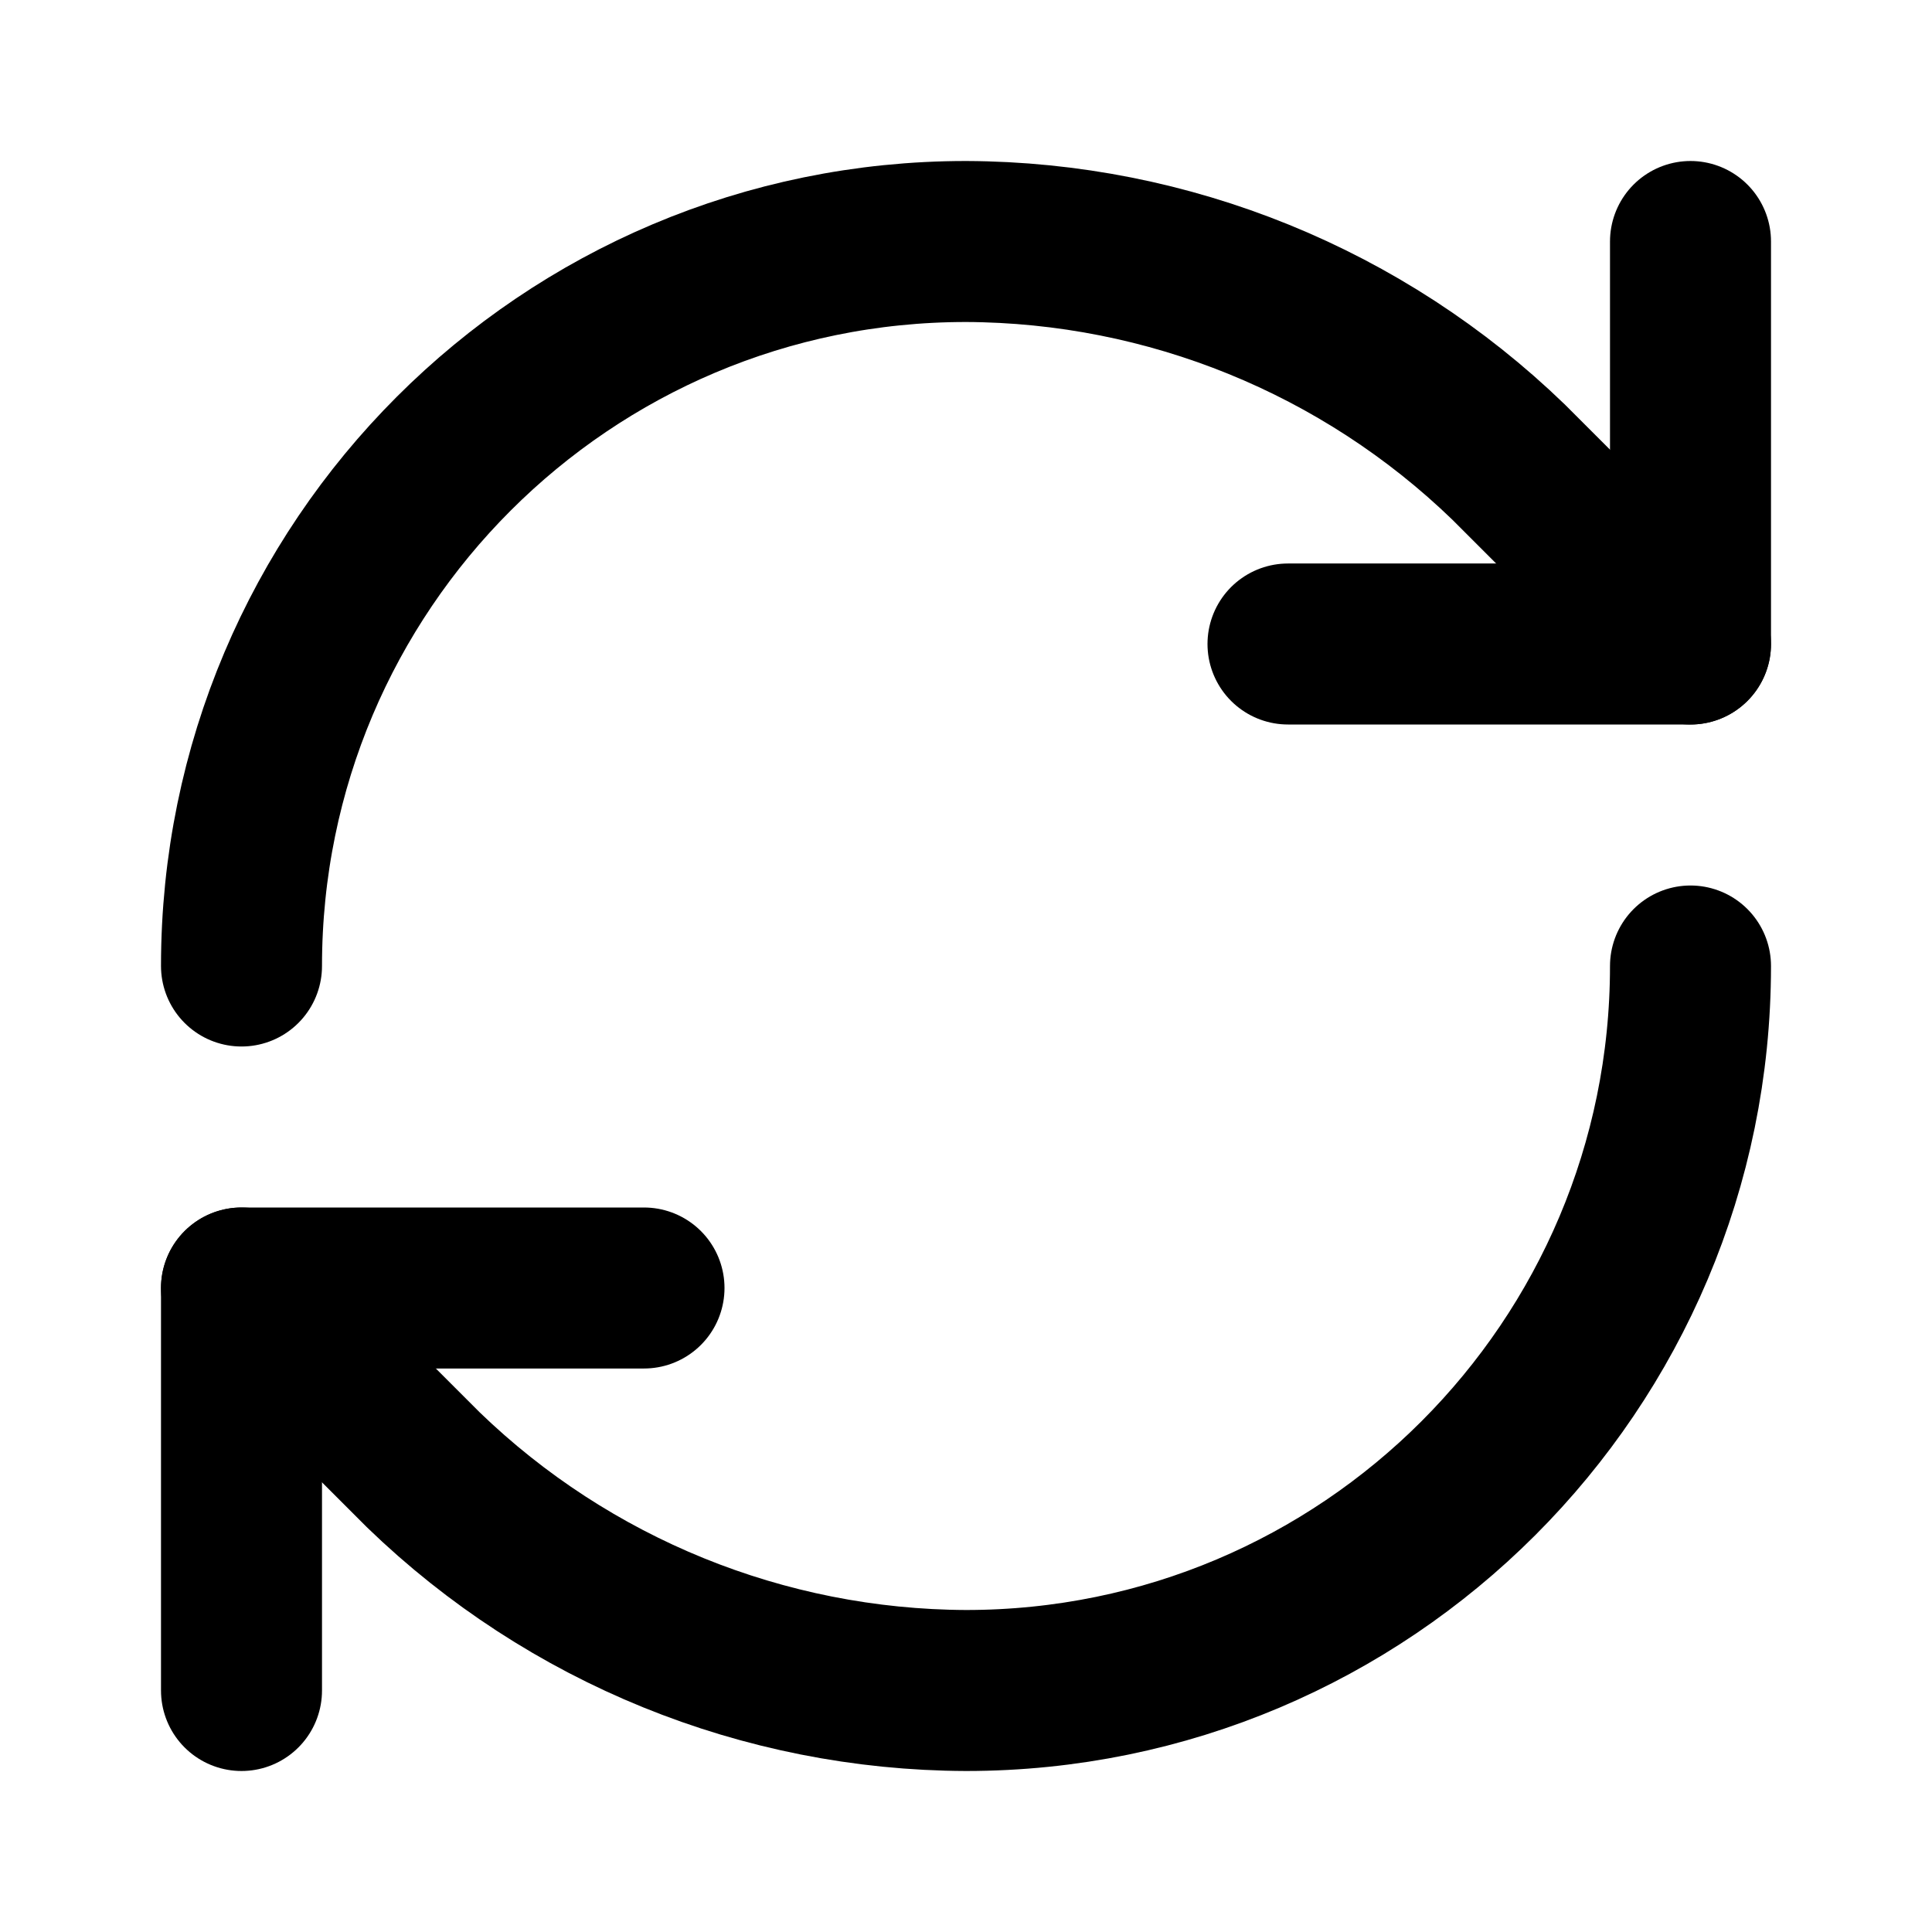
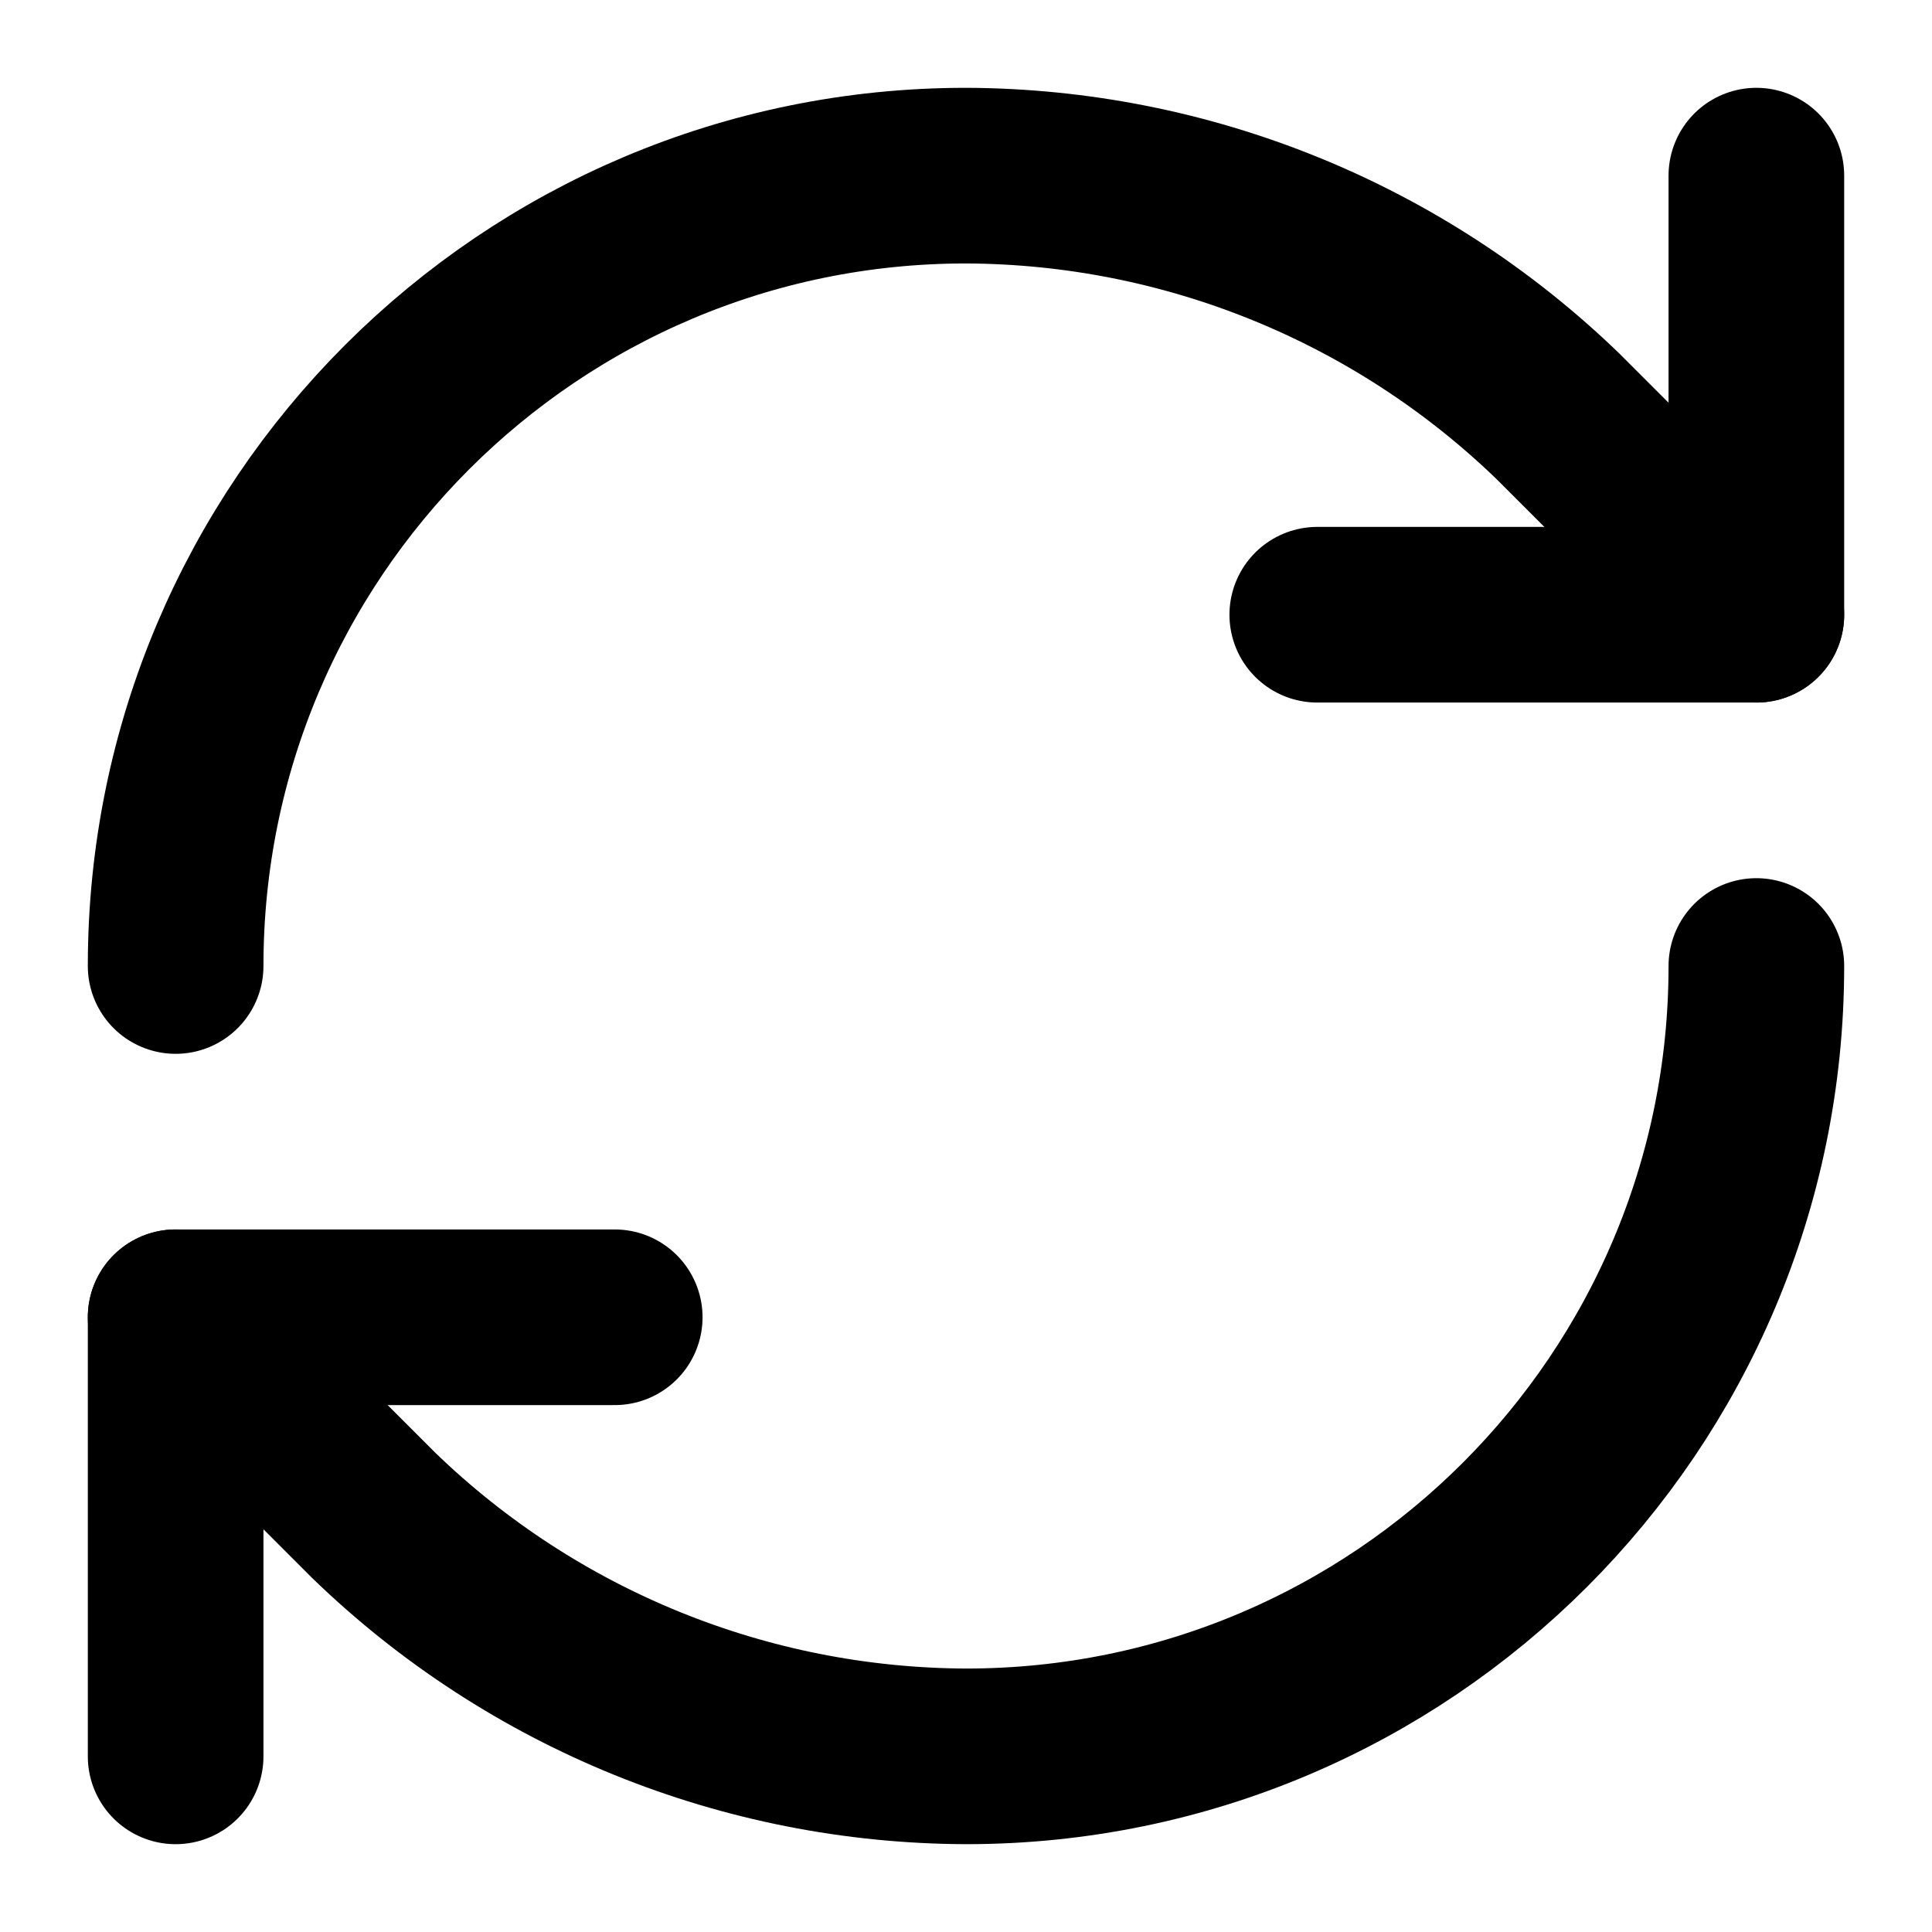
- <svg xmlns="http://www.w3.org/2000/svg" class="lucide lucide-refresh-cw" width="24" height="24" viewBox="0 0 24 24" fill="none" stroke="currentColor" stroke-width="2" stroke-linecap="round" stroke-linejoin="round">
+ <svg xmlns="http://www.w3.org/2000/svg" class="lucide lucide-refresh-cw" width="24" height="24" viewBox="1 1 22 22" fill="none" stroke="currentColor" stroke-width="2" stroke-linecap="round" stroke-linejoin="round">
  <path d="M3 12a9 9 0 0 1 9-9 9.75 9.75 0 0 1 6.74 2.74L21 8" />
  <path d="M21 3v5h-5" />
  <path d="M21 12a9 9 0 0 1-9 9 9.75 9.75 0 0 1-6.74-2.74L3 16" />
  <path d="M8 16H3v5" />
</svg>
